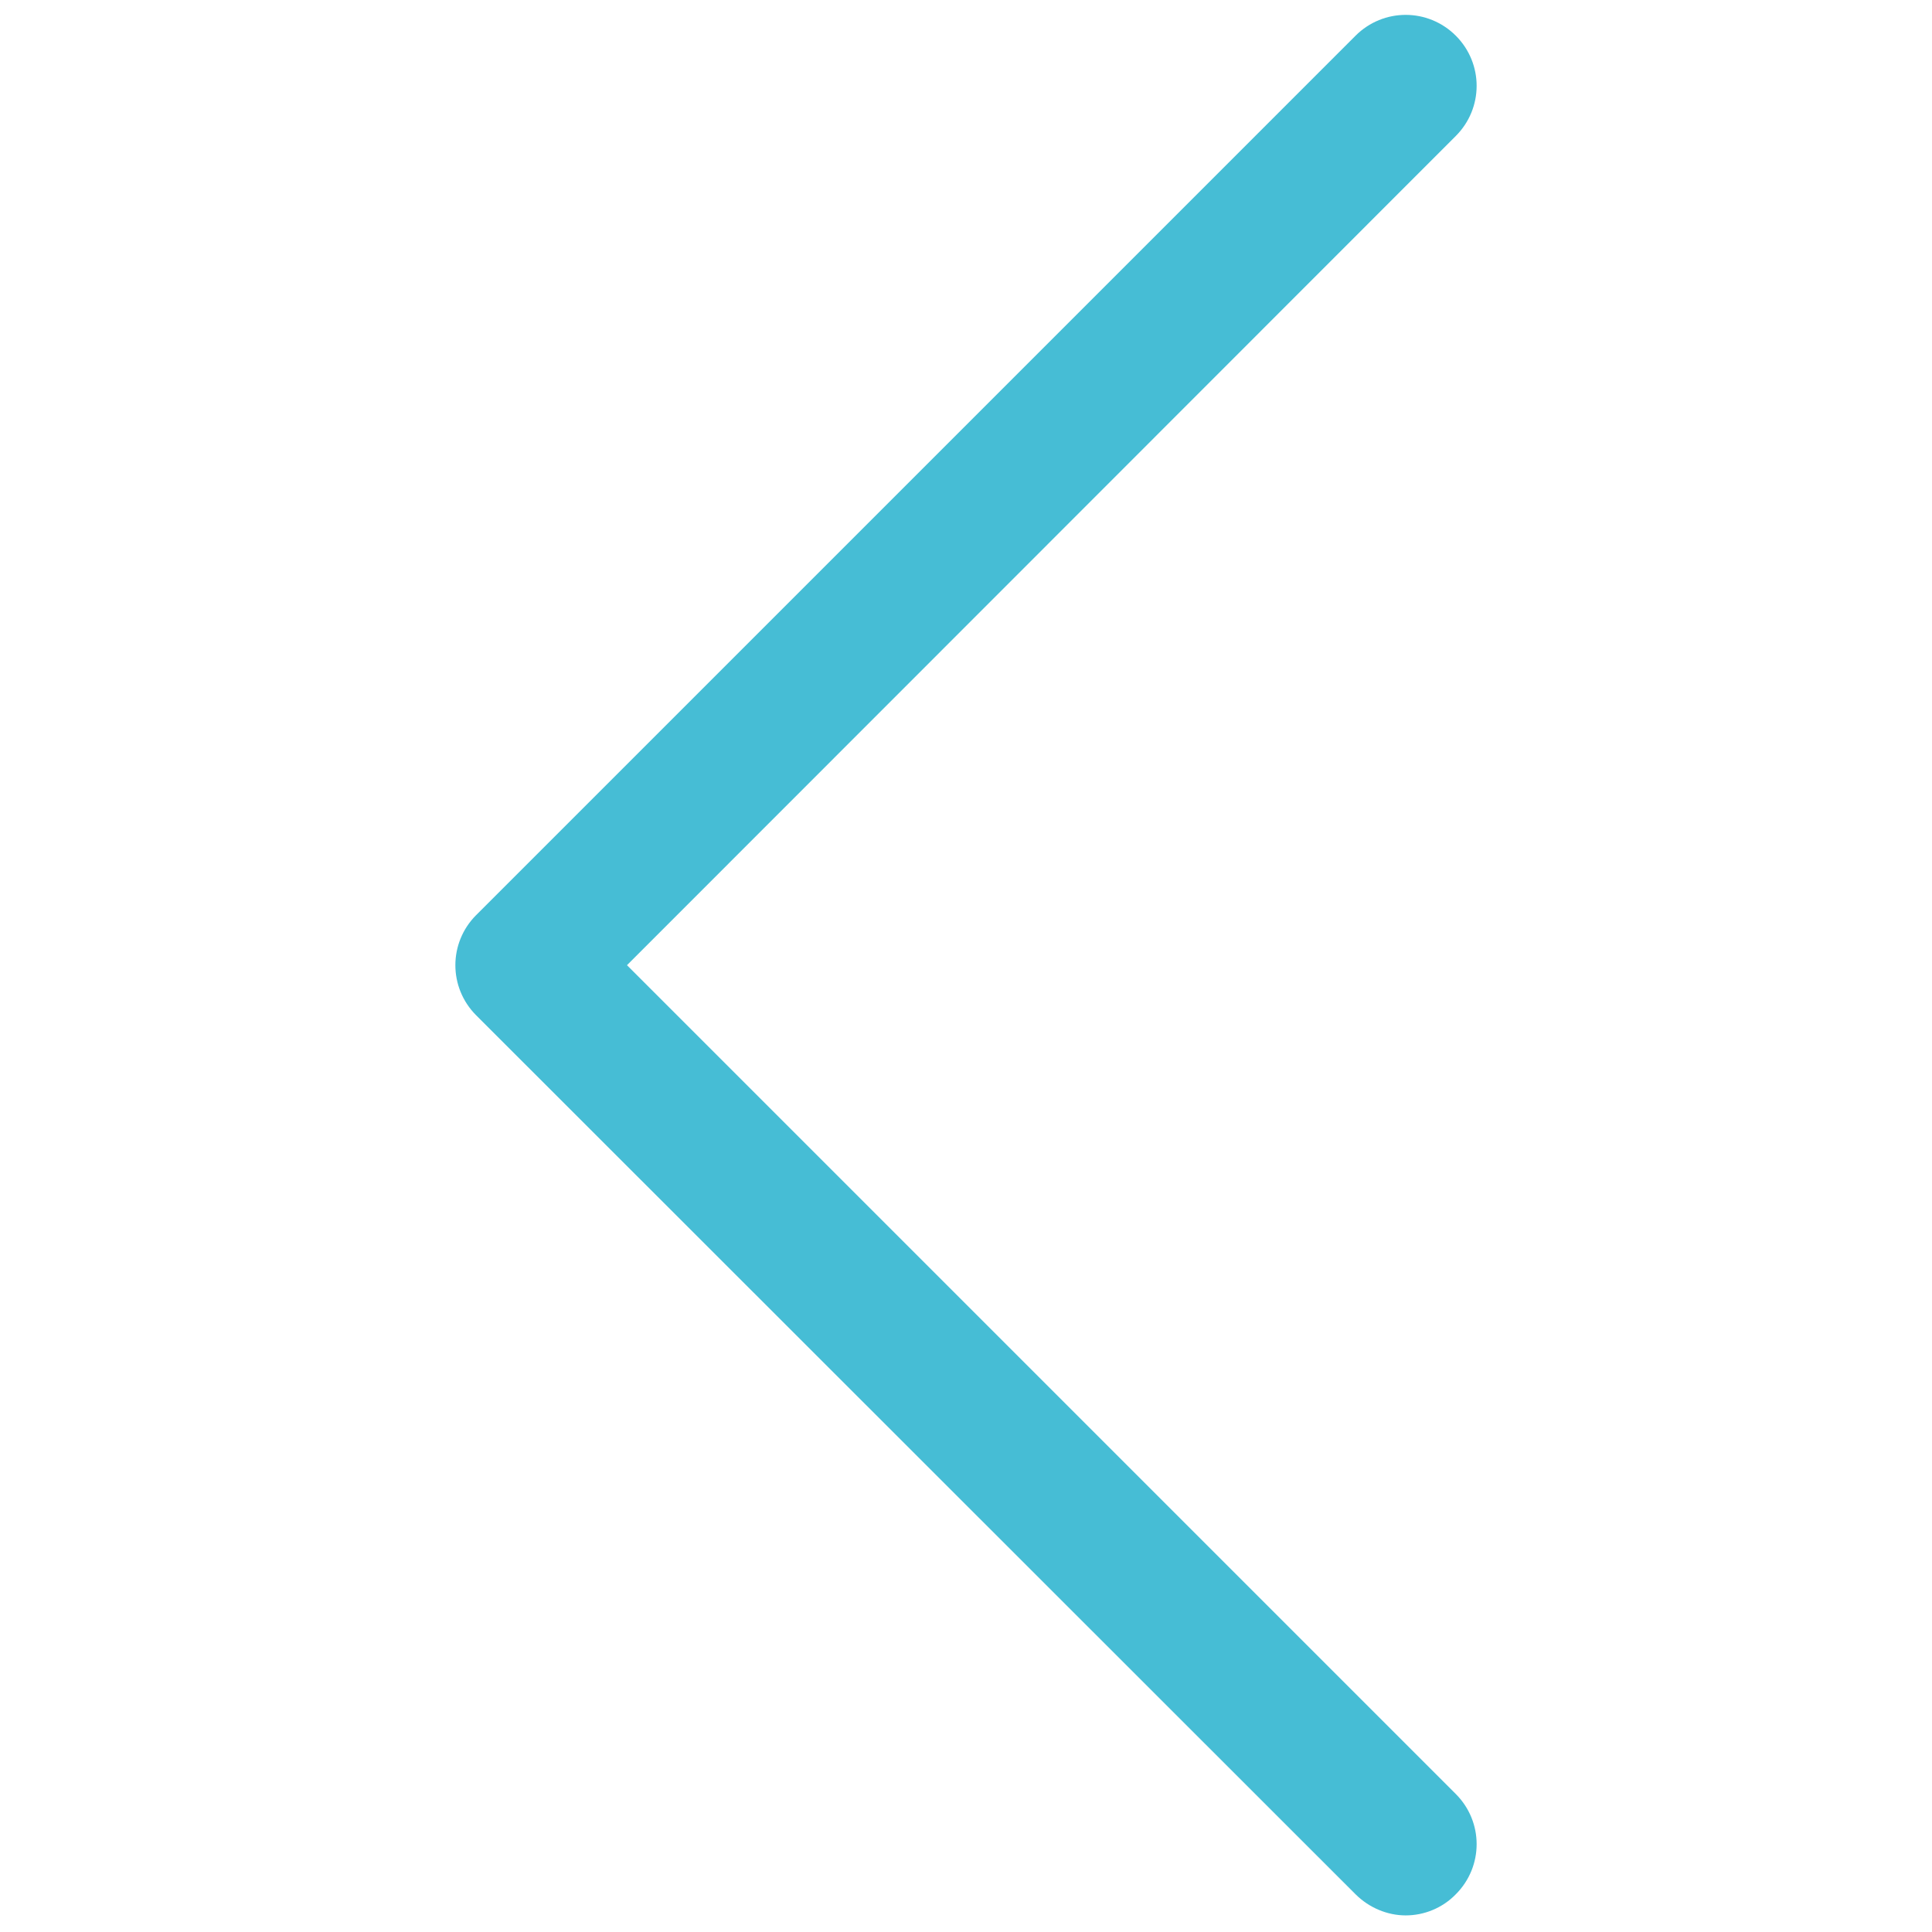
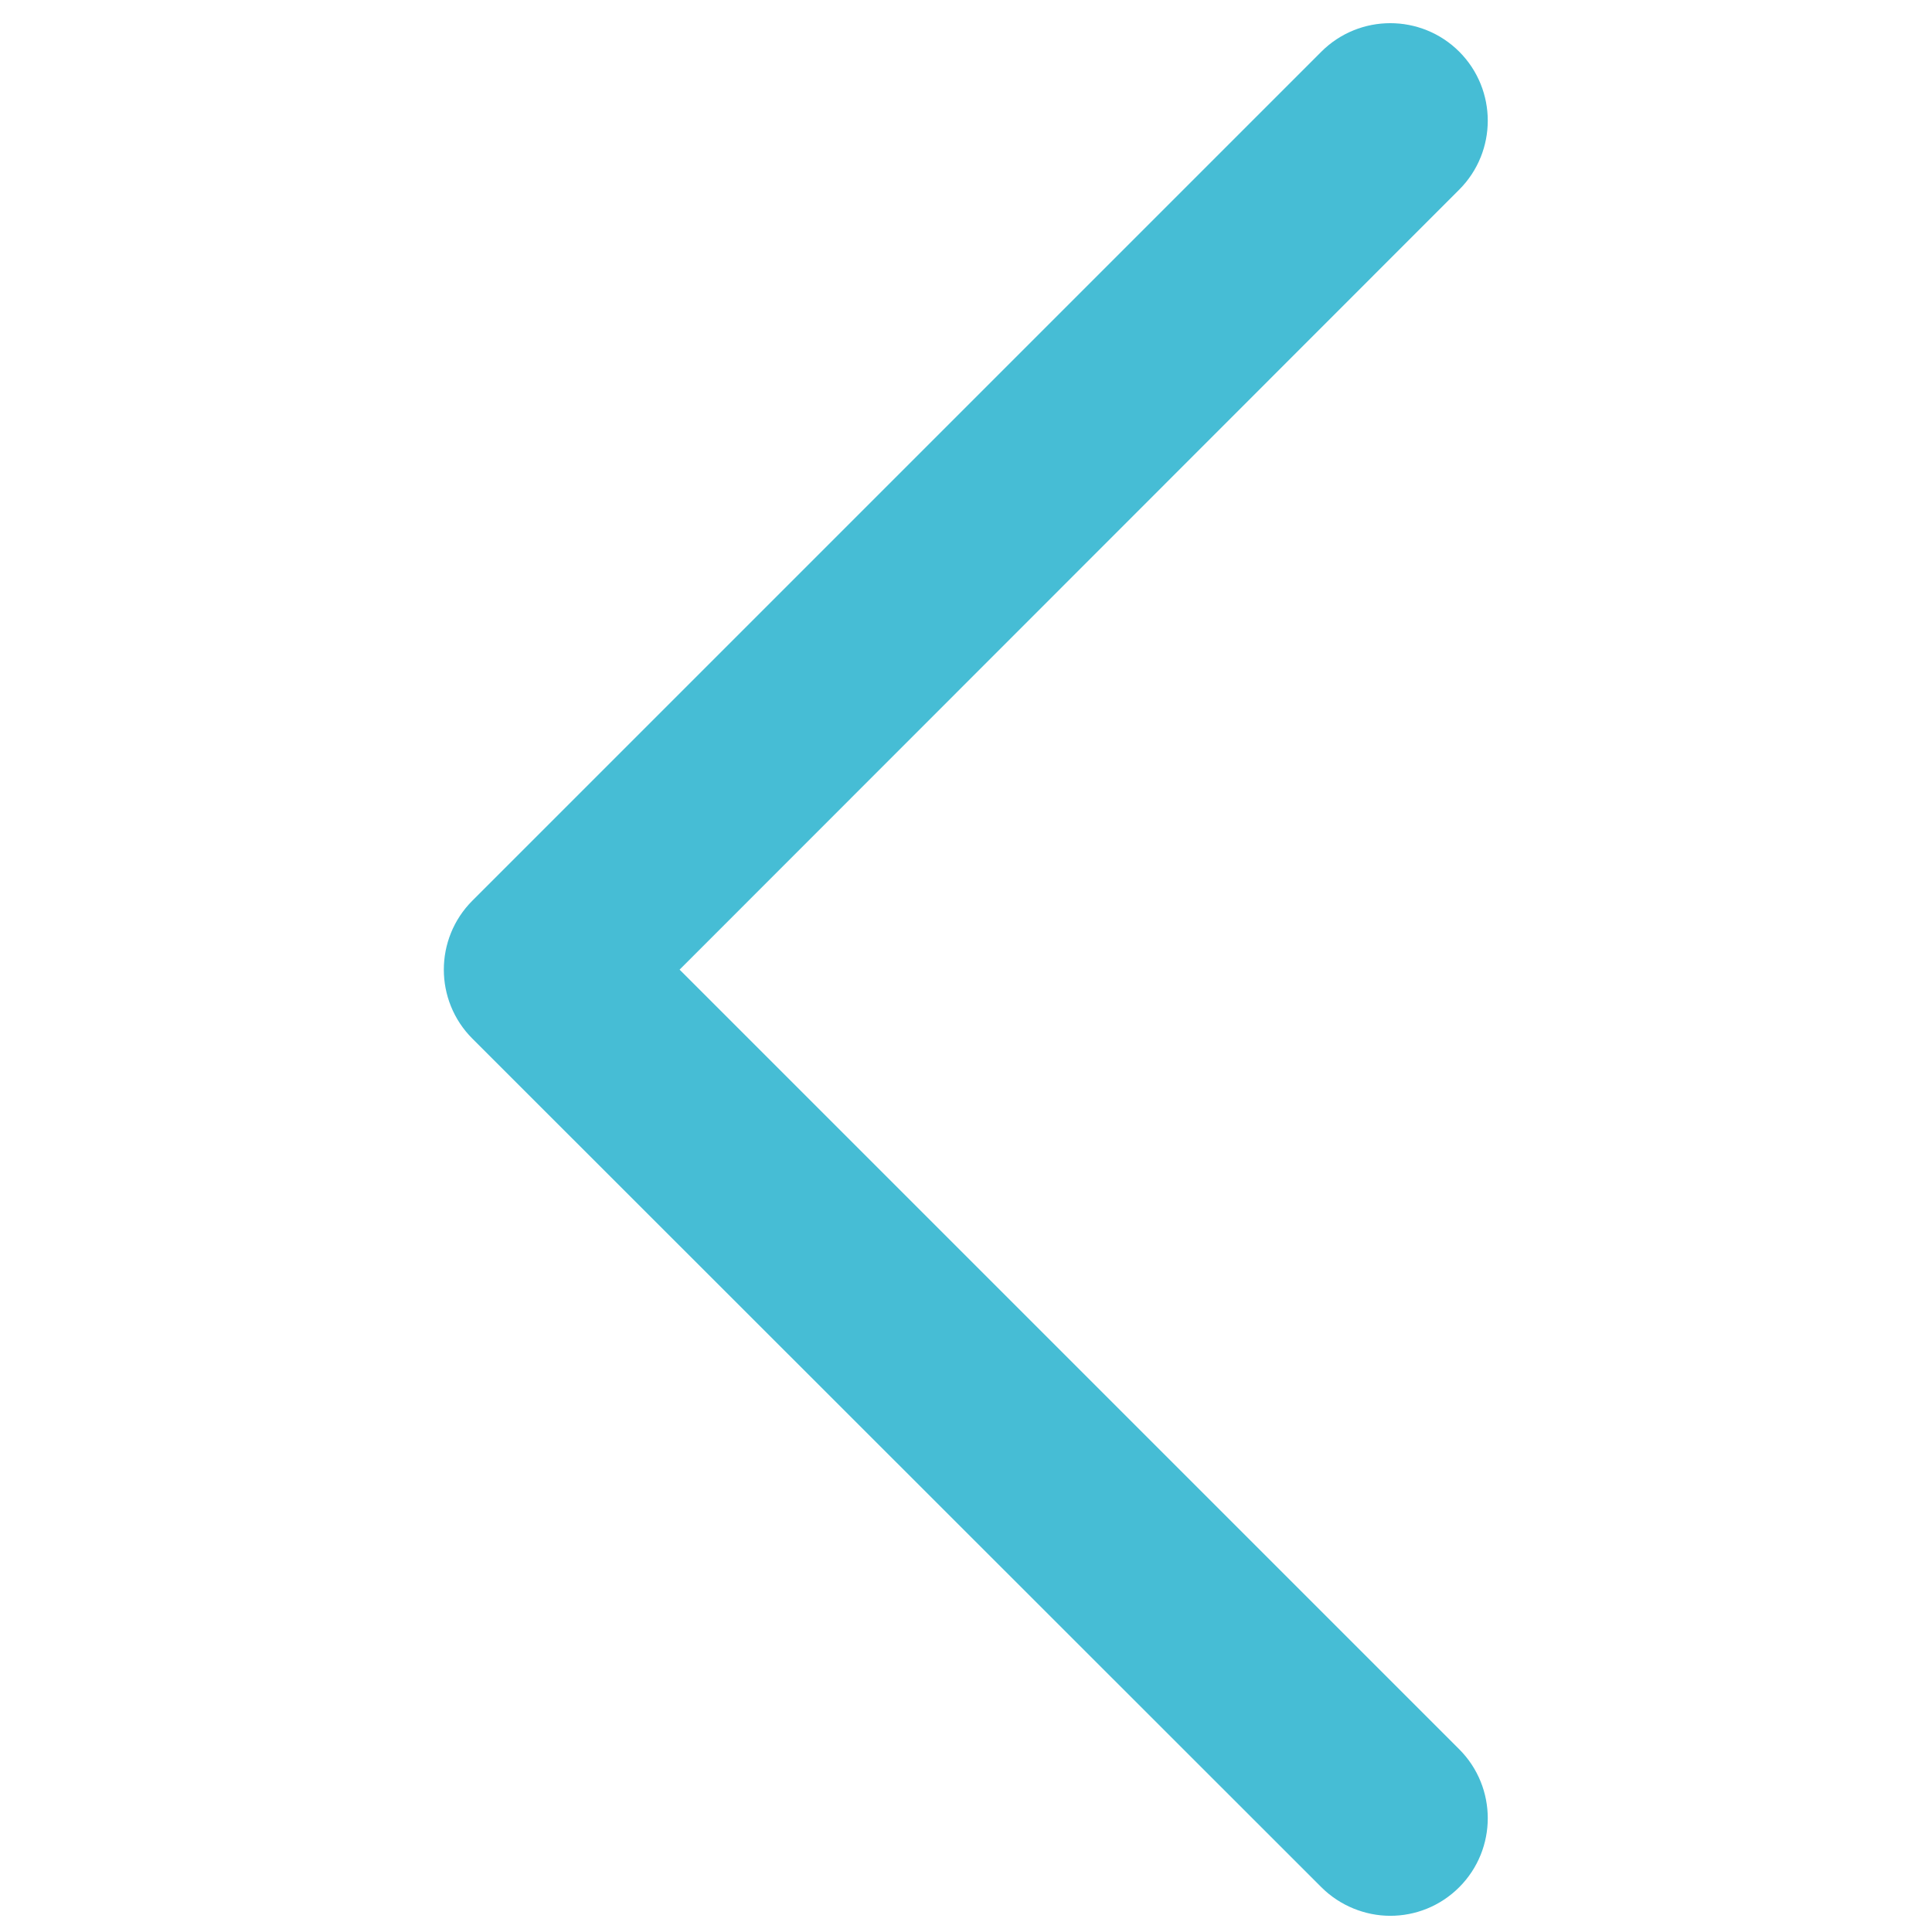
<svg xmlns="http://www.w3.org/2000/svg" version="1.1" id="Capa_1" x="0px" y="0px" viewBox="0 0 477.2 477.2" style="enable-background:new 0 0 477.2 477.2;" xml:space="preserve">
  <style type="text/css">
- 	.st0{fill:#46BDD5;stroke:#46BDD5;stroke-width:9;stroke-miterlimit:10;}
+ 	.st0{fill:#46BDD5;stroke:#46BDD5;stroke-width:23;stroke-miterlimit:10;}
</style>
  <g>
-     <path class="st0" d="M148.5,238.4L356.4,30.4c5.1-5.1,5.1-13.3,0-18.4c-5.1-5.1-13.3-5.1-18.4,0L120.8,229.2   c-5.1,5.1-5.1,13.3,0,18.4L338,464.7c2.5,2.5,5.9,3.9,9.2,3.9s6.7-1.3,9.2-3.9c5.1-5.1,5.1-13.3,0-18.4L148.5,238.4z" />
+     <path class="st0" d="M151.6,239.5L352.3,38.7c4.9-4.9,4.9-12.9,0-17.8c-4.9-4.9-12.9-4.9-17.8,0L124.8,230.6   c-4.9,4.9-4.9,12.9,0,17.8l209.7,209.6c2.4,2.4,5.7,3.7,8.9,3.7s6.4-1.2,8.9-3.7c4.9-4.9,4.9-12.9,0-17.8L151.6,239.5z" />
  </g>
</svg>
